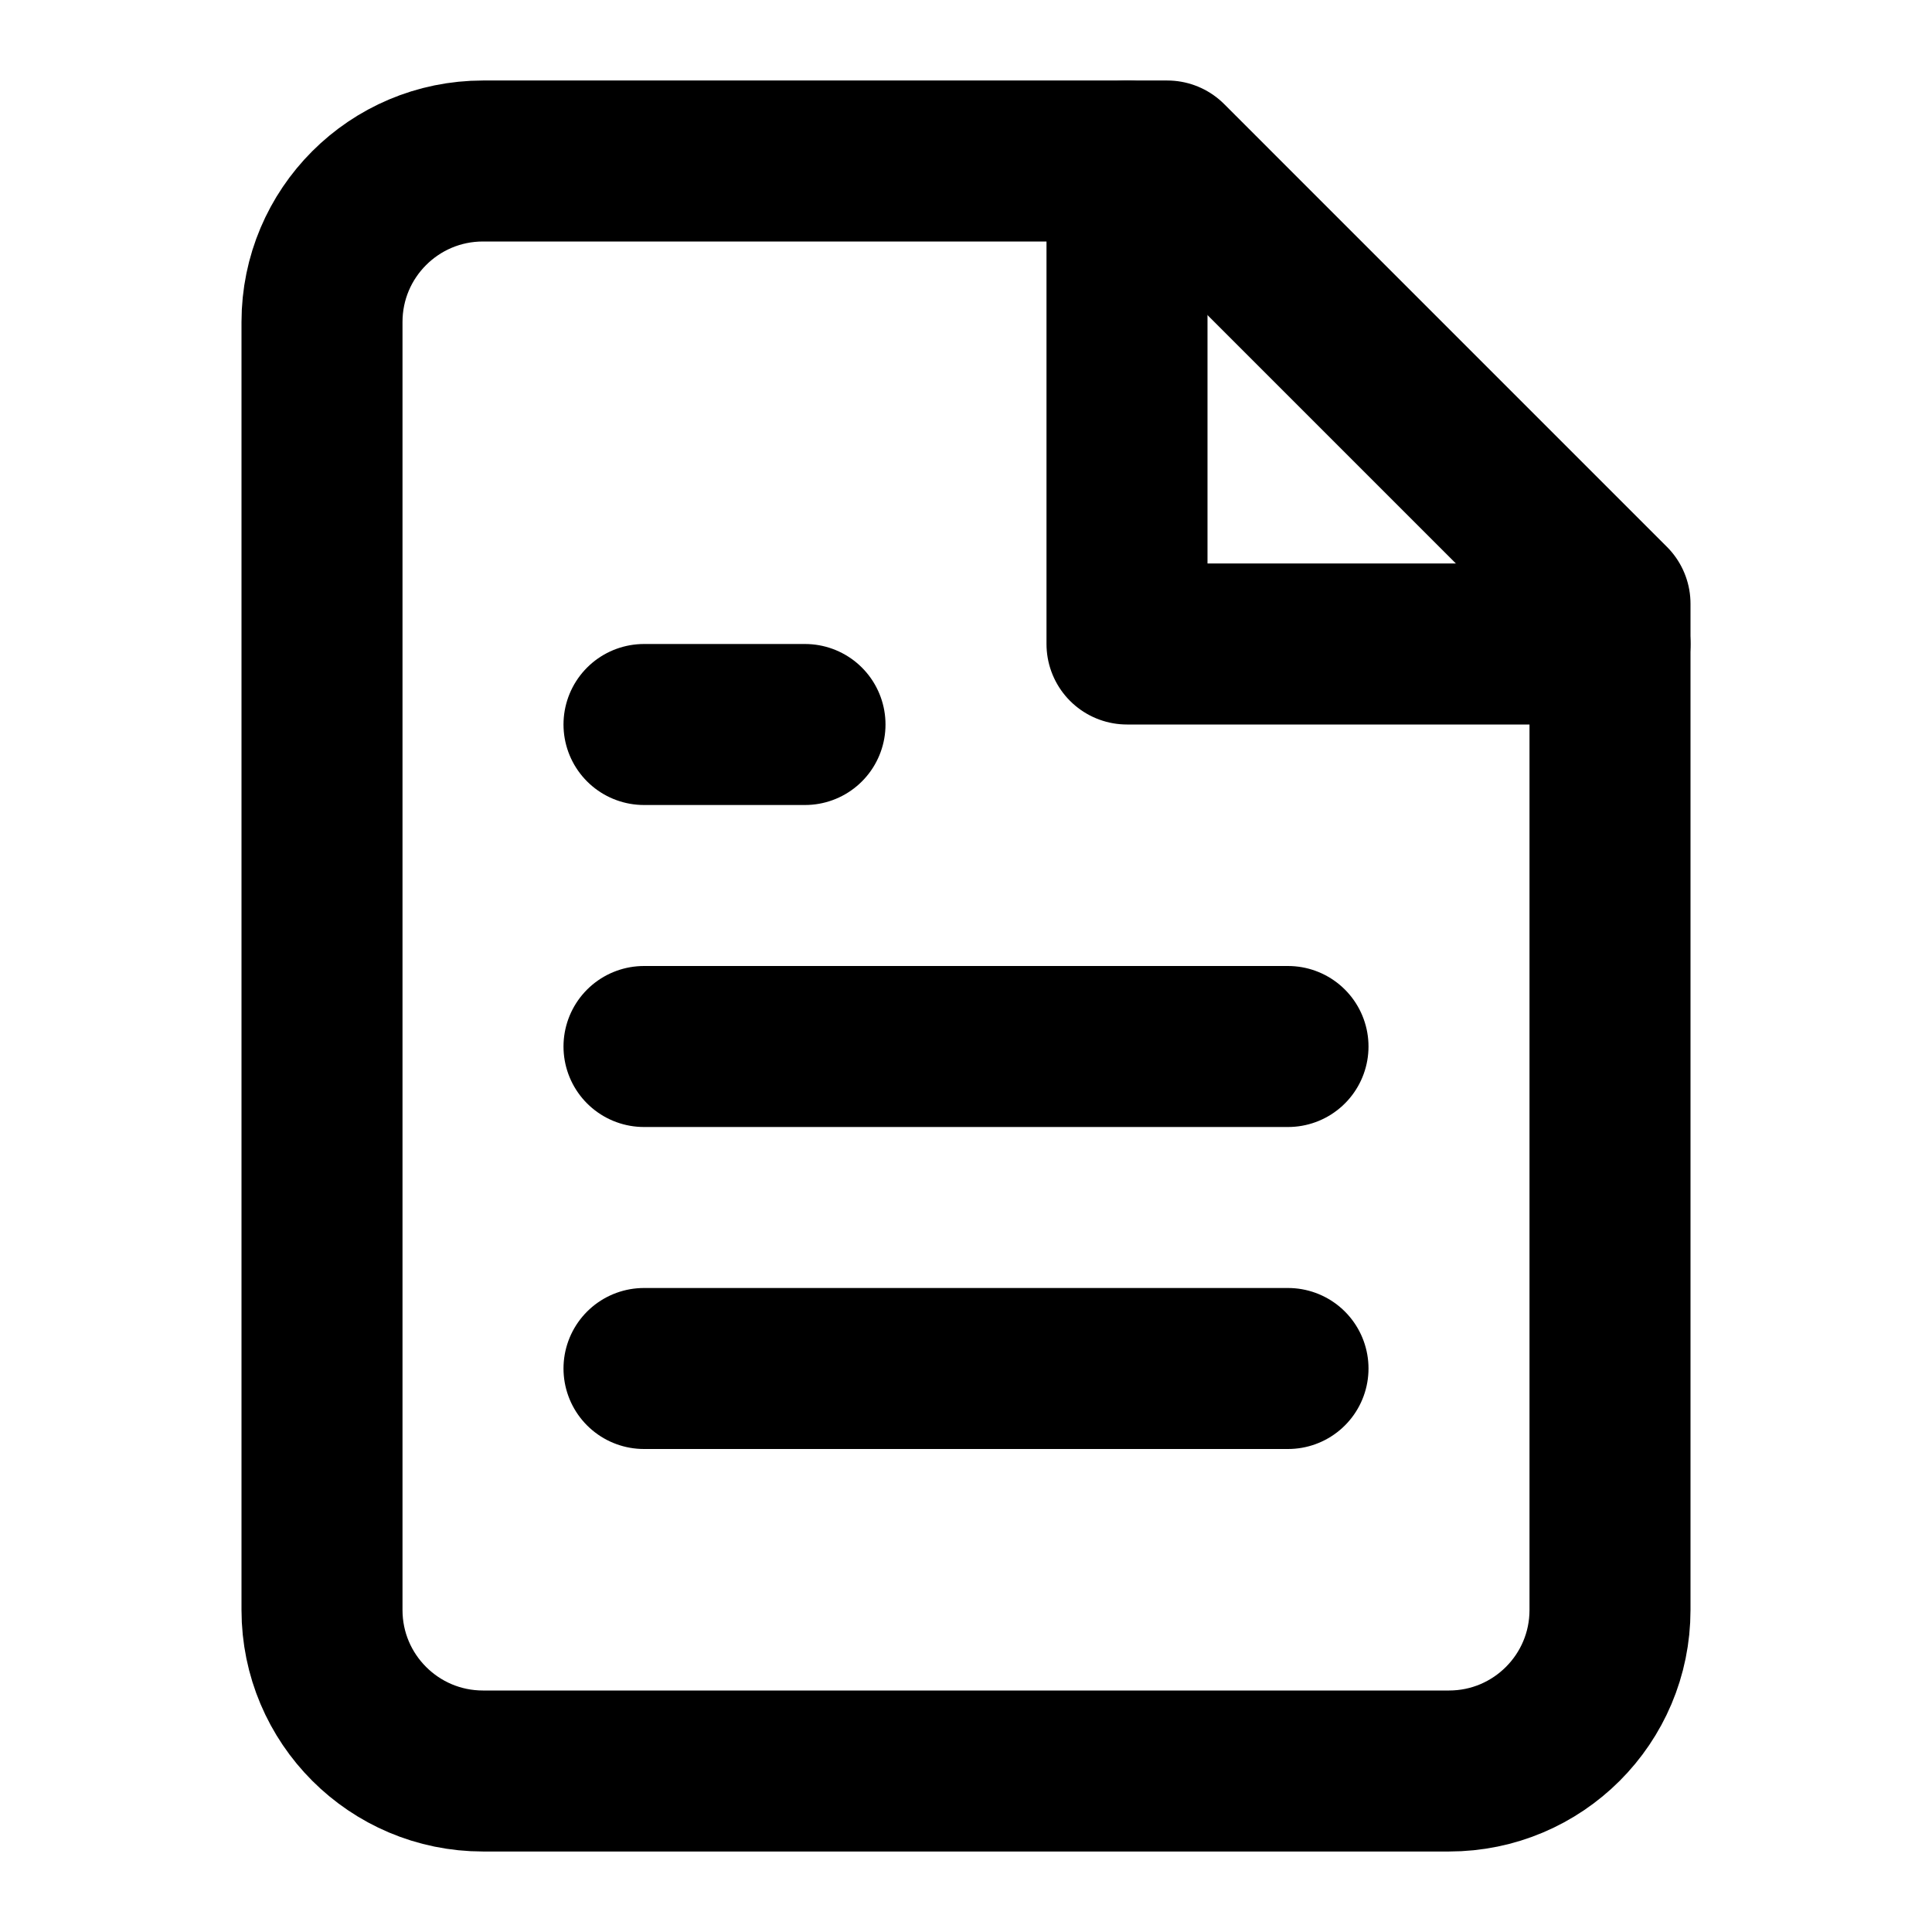
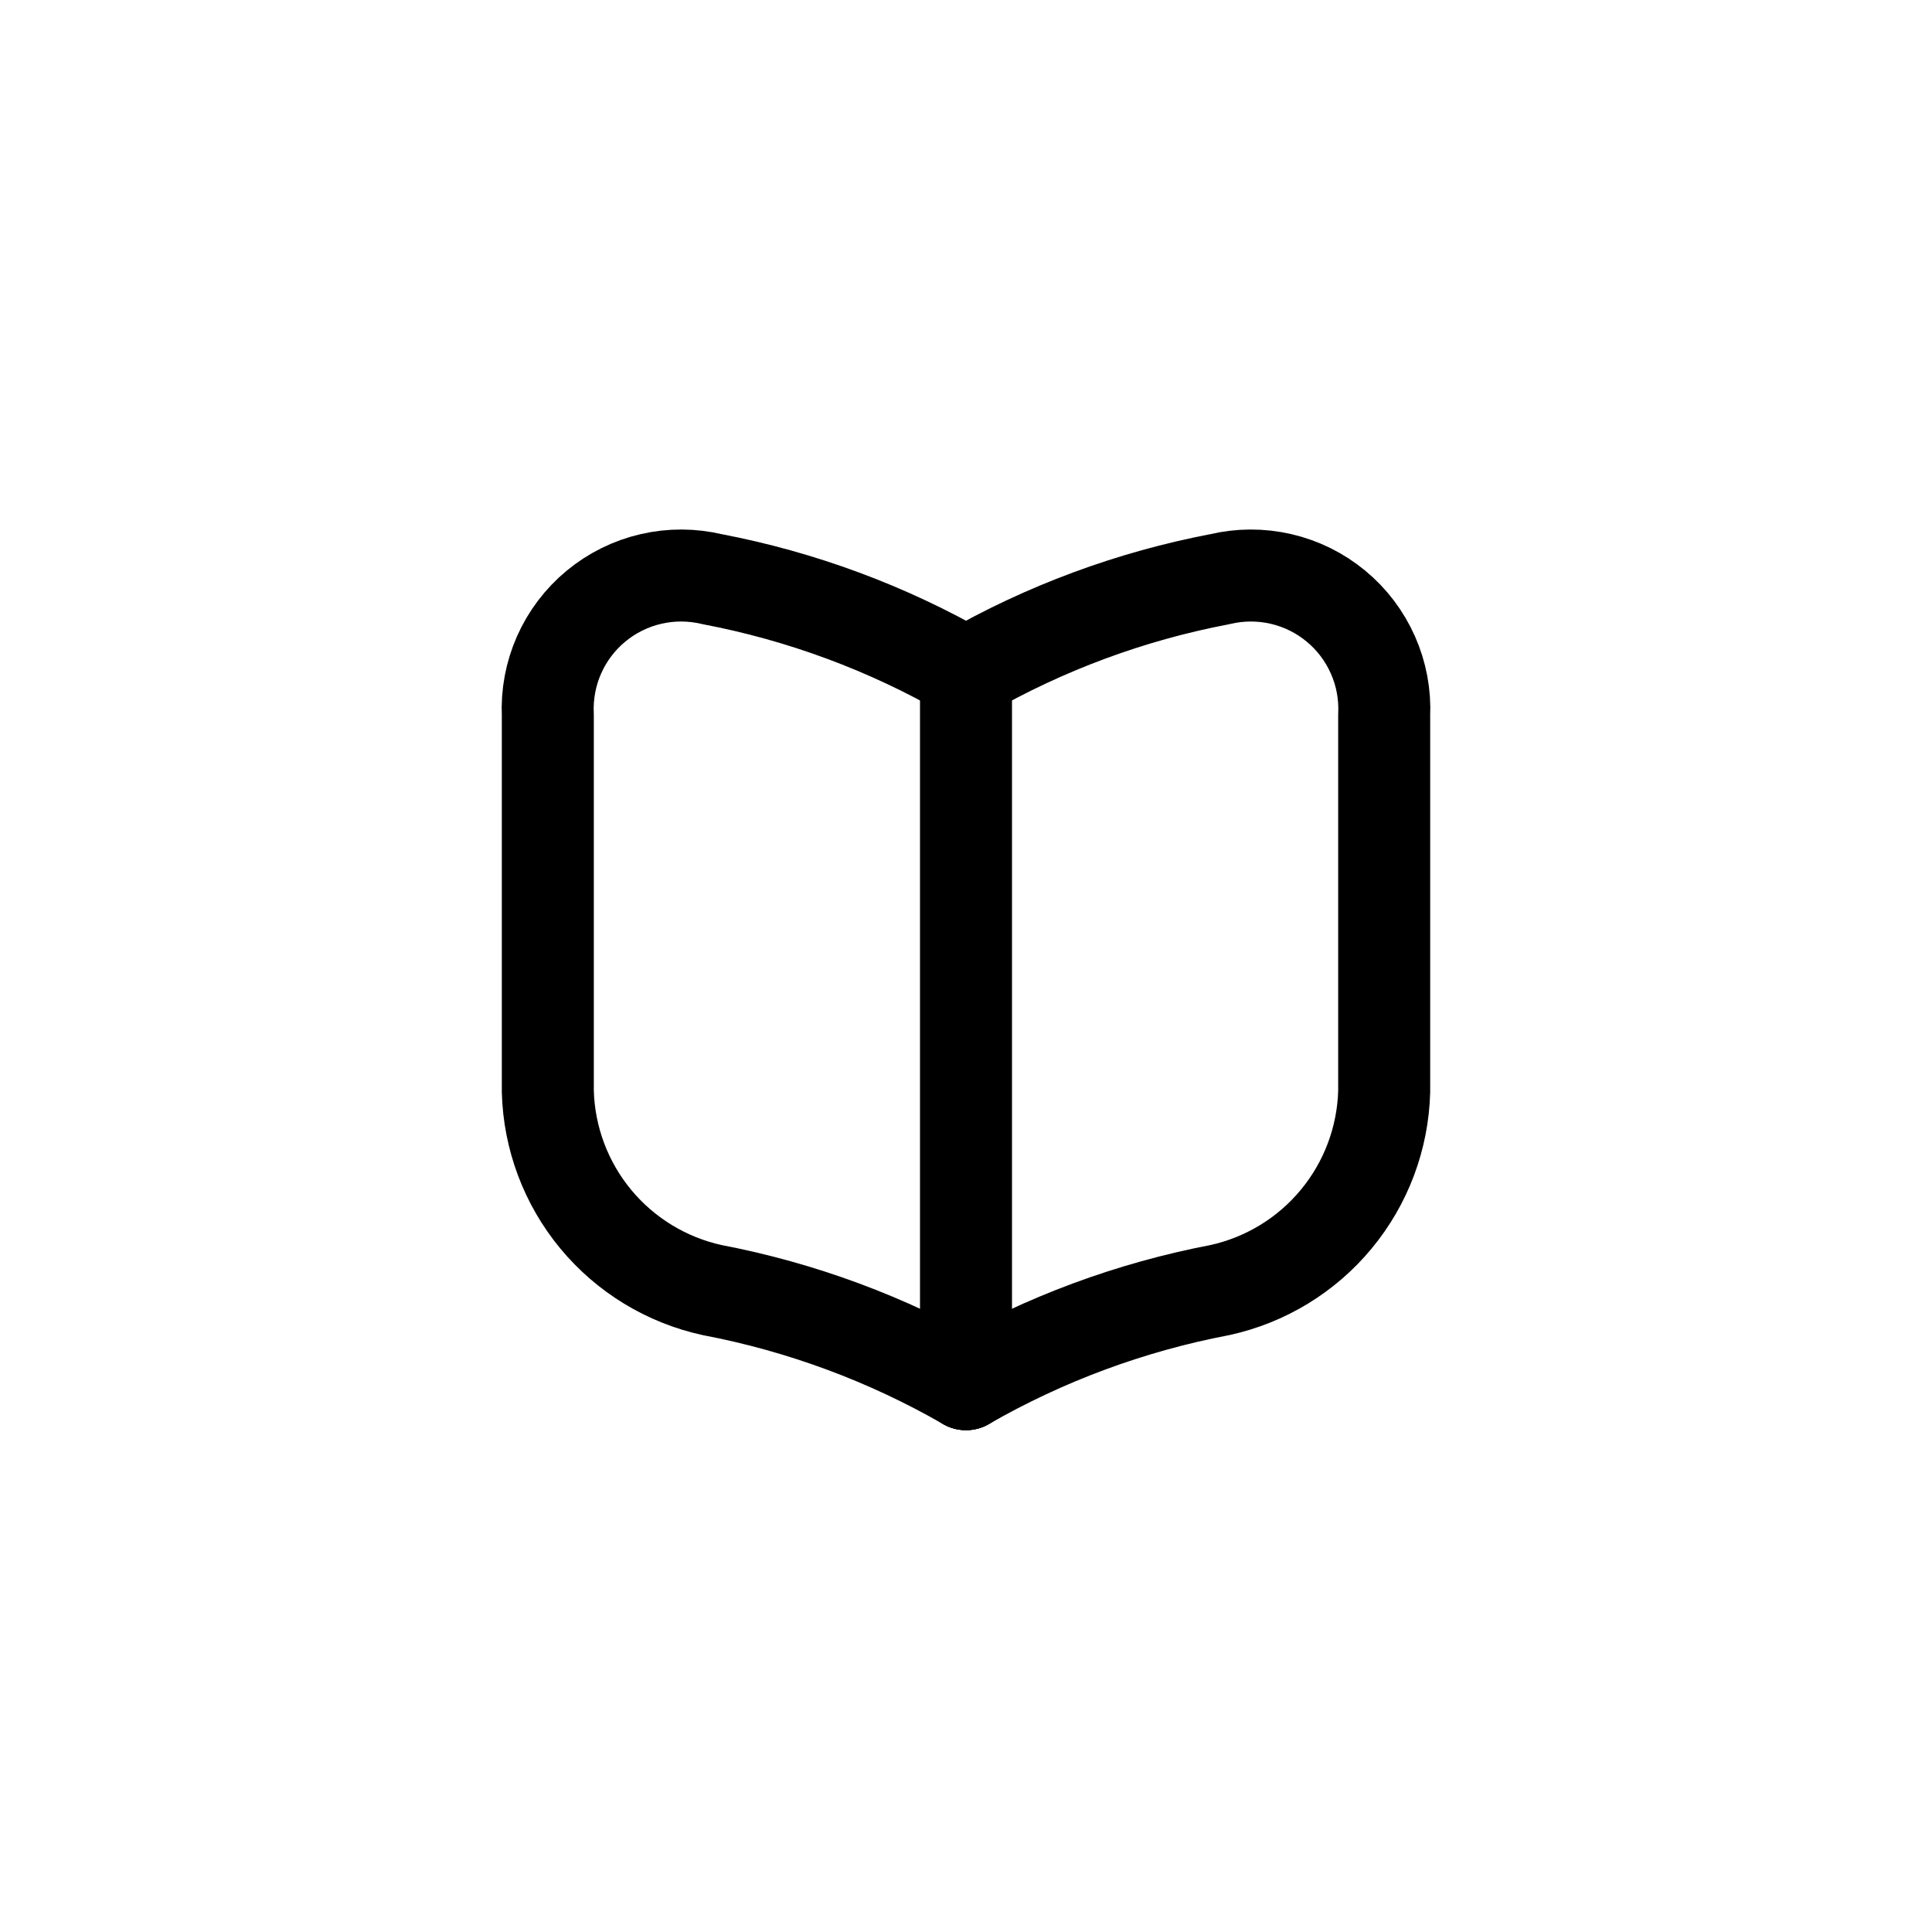
- <svg xmlns="http://www.w3.org/2000/svg" width="24" height="24" viewBox="0 0 24 24" fill="none" stroke="currentColor" stroke-width="2" stroke-linecap="round" stroke-linejoin="round">
-   <path d="M14.5 2H6a2 2 0 0 0-2 2v16a2 2 0 0 0 2 2h12a2 2 0 0 0 2-2V7.5L14.5 2z" />
-   <polyline points="14 2 14 8 20 8" />
-   <line x1="16" y1="13" x2="8" y2="13" />
-   <line x1="16" y1="17" x2="8" y2="17" />
-   <line x1="10" y1="9" x2="8" y2="9" />
+ <svg xmlns="http://www.w3.org/2000/svg" width="256px" height="256px" viewBox="-12.1 -12.1 46.20 46.20" fill="none" transform="rotate(0)matrix(1, 0, 0, 1, 0, 0)">
+   <g id="SVGRepo_bgCarrier" stroke-width="0" />
+   <g id="SVGRepo_tracerCarrier" stroke-linecap="round" stroke-linejoin="round" stroke="#400080" stroke-width="1.012" />
+   <g id="SVGRepo_iconCarrier">
+     <path d="M11 4C12.884 2.917 14.935 2.157 17.07 1.75C17.551 1.635 18.052 1.633 18.534 1.745C19.016 1.856 19.465 2.079 19.846 2.394C20.228 2.709 20.53 3.109 20.73 3.561C20.931 4.013 21.023 4.506 21 5V14C20.97 15.117 20.567 16.192 19.854 17.053C19.142 17.914 18.162 18.511 17.07 18.75C14.935 19.157 12.884 19.917 11 21" stroke="#000000" stroke-width="2.2" stroke-linecap="round" stroke-linejoin="round" />
+     <path d="M10.999 4C9.116 2.917 7.064 2.157 4.93 1.75C4.449 1.635 3.947 1.633 3.465 1.745C2.984 1.856 2.534 2.079 2.153 2.394C1.772 2.709 1.469 3.109 1.269 3.561C1.069 4.013 0.977 4.506 1 5V14C1.03 15.117 1.433 16.192 2.145 17.053C2.858 17.914 3.838 18.511 4.93 18.75C7.064 19.157 9.116 19.917 10.999 21" stroke="#000000" stroke-width="2.2" stroke-linecap="round" stroke-linejoin="round" />
+     <path d="M11 21V4" stroke="#000000" stroke-width="2.2" stroke-linecap="round" stroke-linejoin="round" />
+   </g>
</svg>
